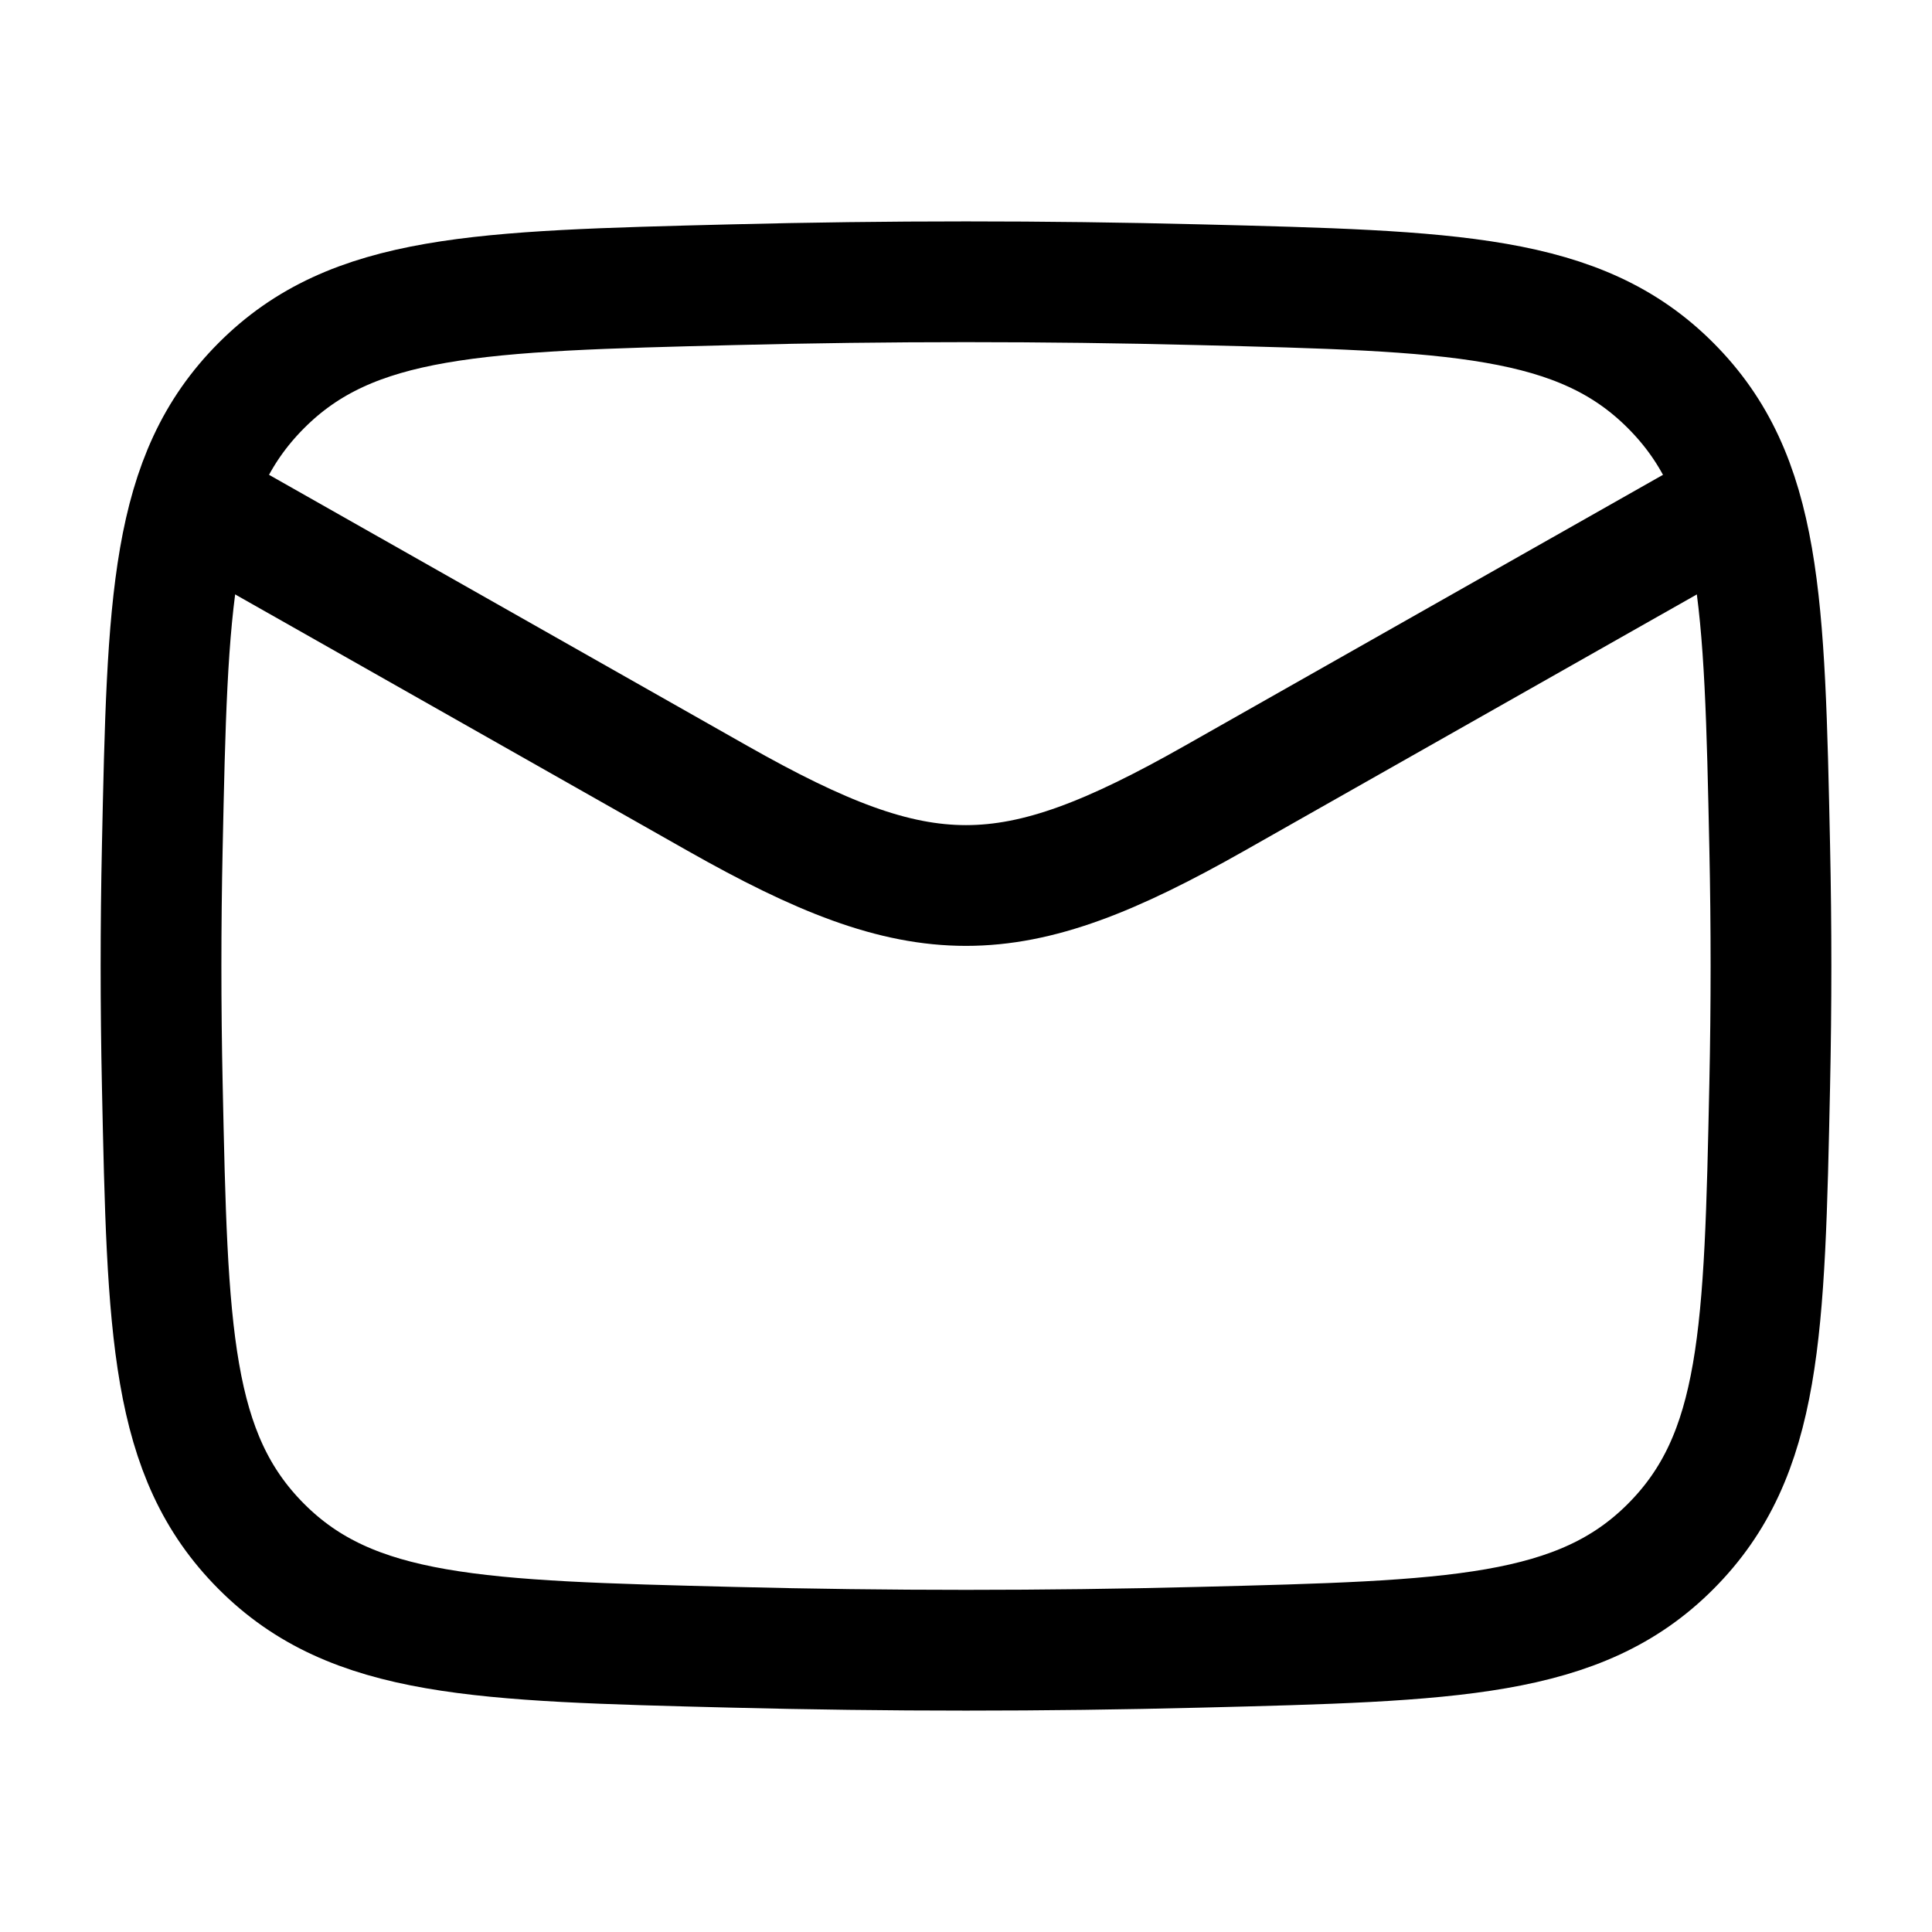
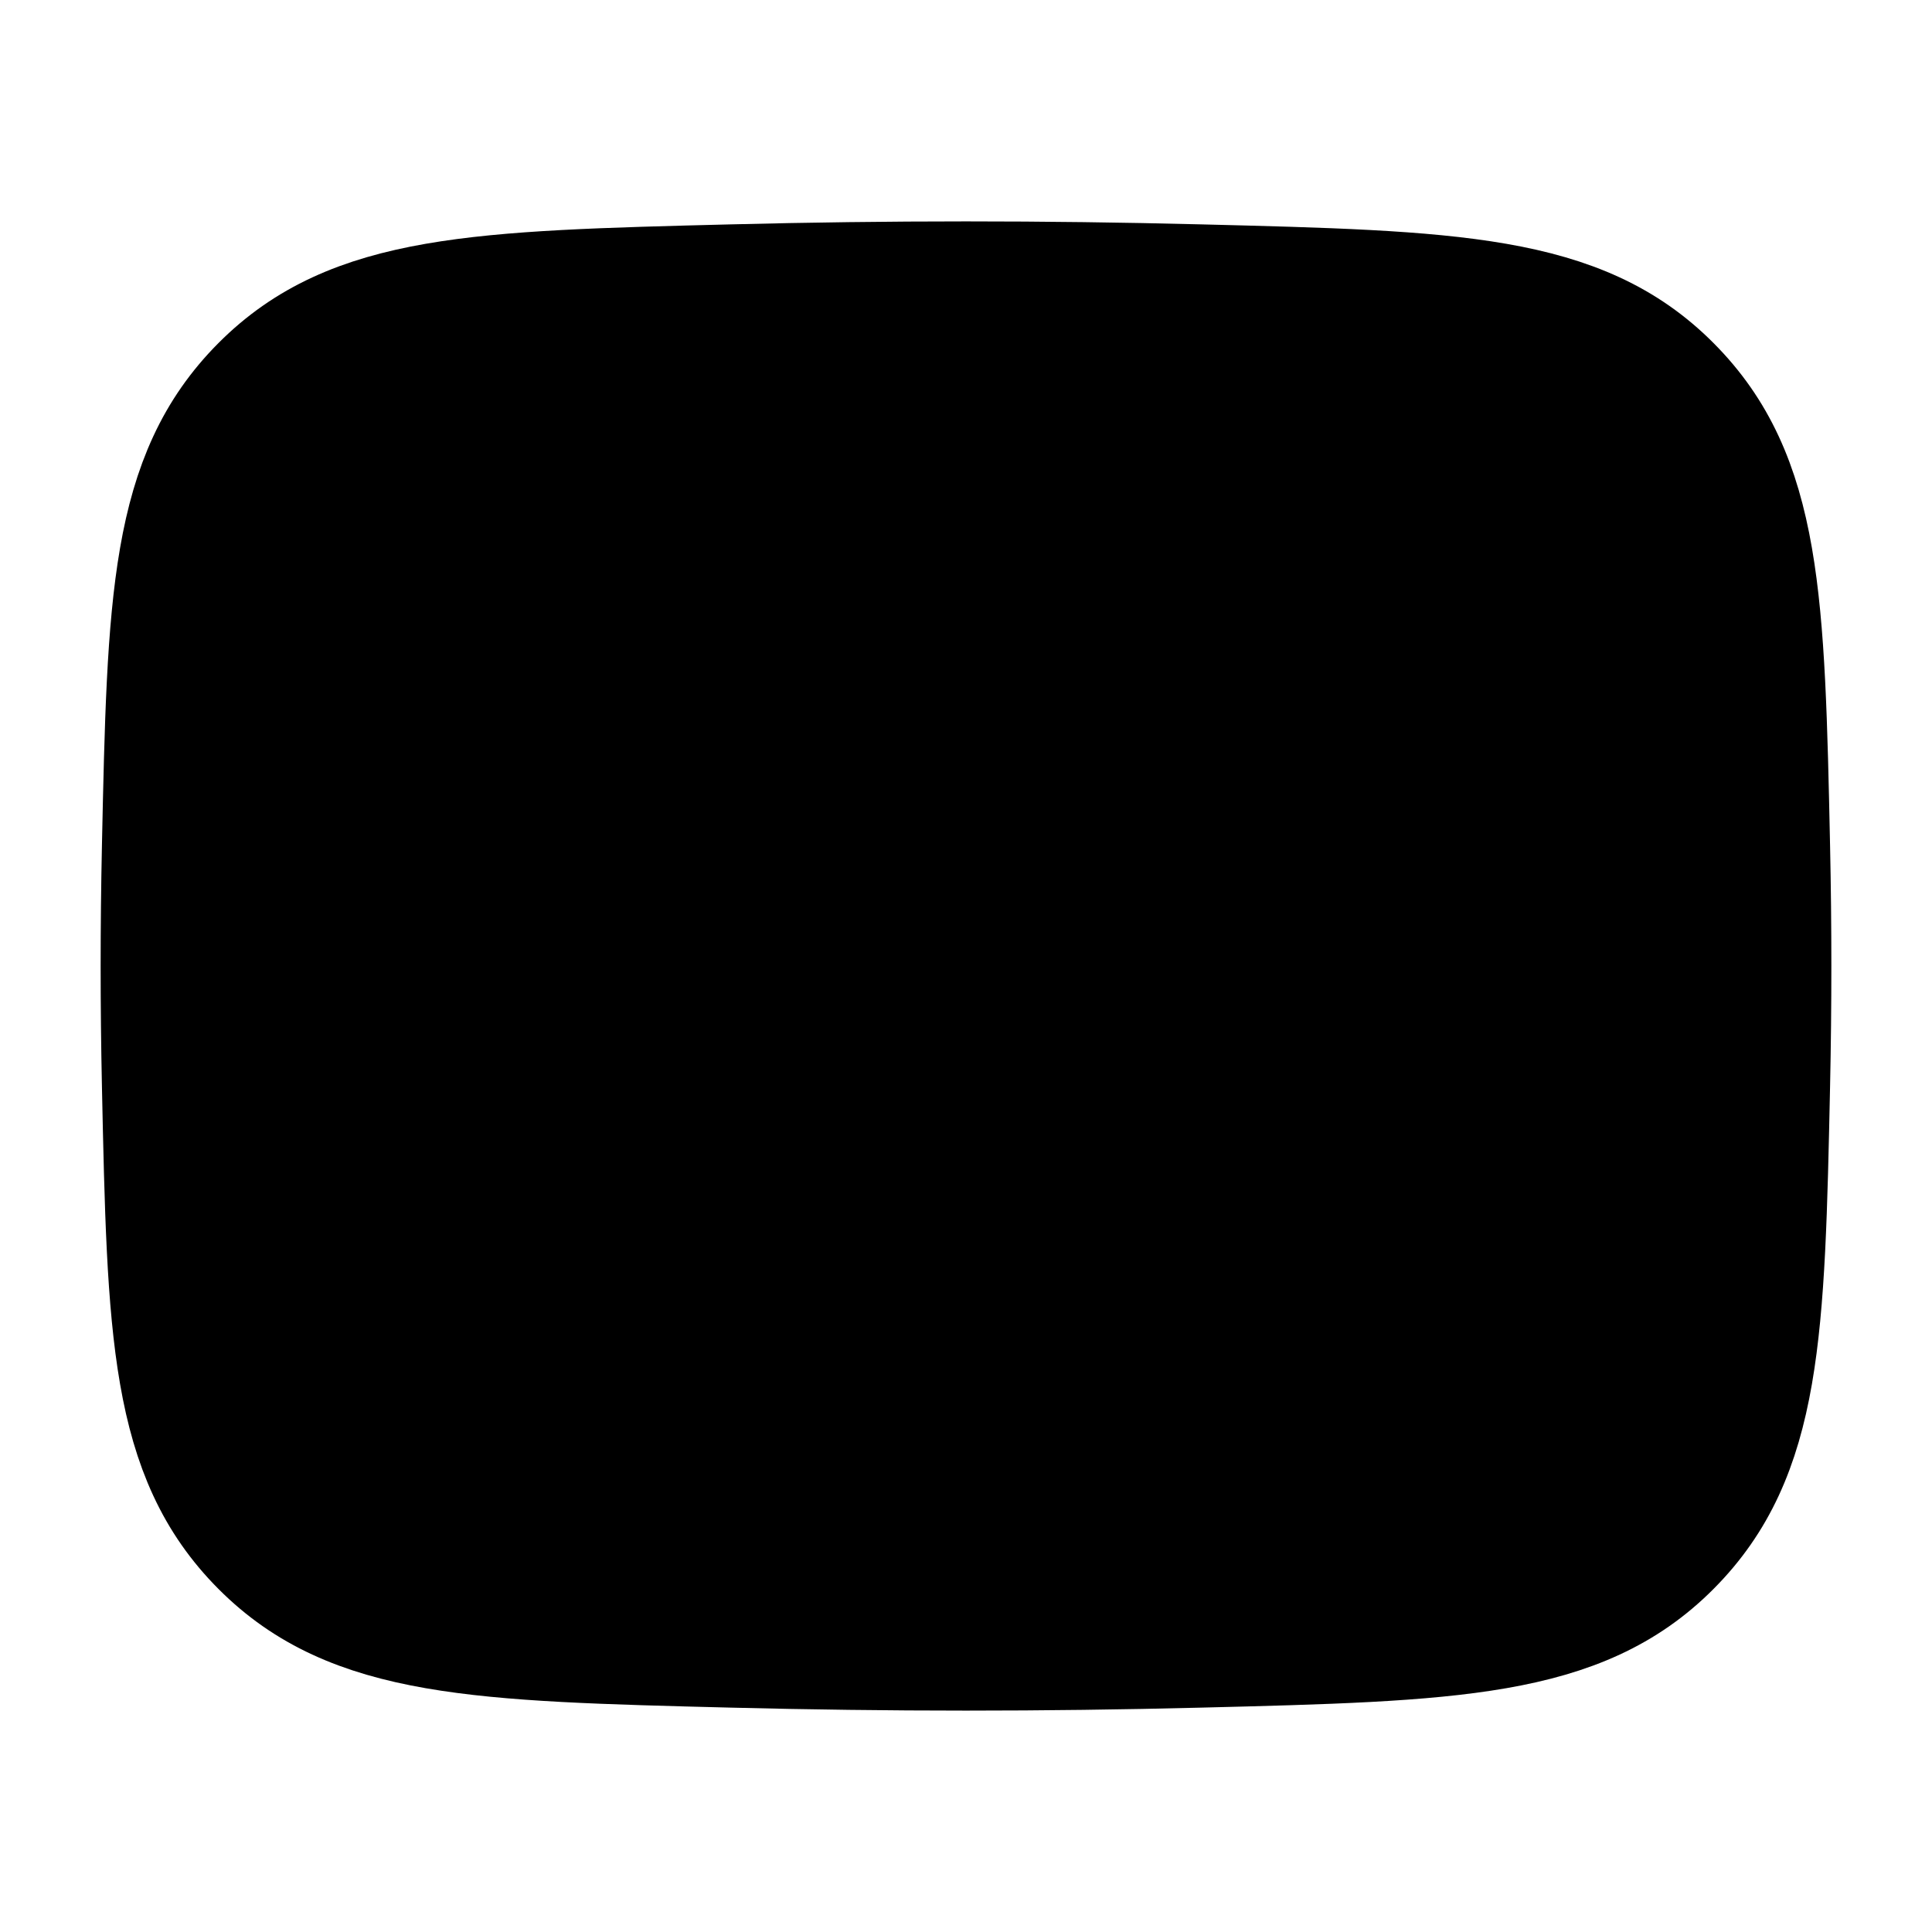
- <svg xmlns="http://www.w3.org/2000/svg" viewBox="0 0 24 24" width="32" height="32" color="#000000" fill="none">
+ <svg xmlns="http://www.w3.org/2000/svg" viewBox="0 0 24 24" width="32" height="32" color="#000000" fill="currentColor">
  <path d="M2 6L8.913 9.917C11.462 11.361 12.538 11.361 15.087 9.917L22 6" stroke="currentColor" stroke-width="1.5" stroke-linejoin="round" />
  <path d="M2.016 13.476C2.081 16.541 2.114 18.074 3.245 19.209C4.376 20.345 5.95 20.384 9.099 20.463C11.039 20.512 12.961 20.512 14.901 20.463C18.05 20.384 19.624 20.345 20.755 19.209C21.886 18.074 21.919 16.541 21.984 13.476C22.005 12.49 22.005 11.51 21.984 10.524C21.919 7.459 21.886 5.926 20.755 4.791C19.624 3.655 18.05 3.616 14.901 3.537C12.961 3.488 11.039 3.488 9.099 3.537C5.95 3.616 4.376 3.655 3.245 4.791C2.114 5.926 2.081 7.459 2.016 10.524C1.995 11.51 1.995 12.49 2.016 13.476Z" stroke="currentColor" stroke-width="1.5" stroke-linejoin="round" />
</svg>
